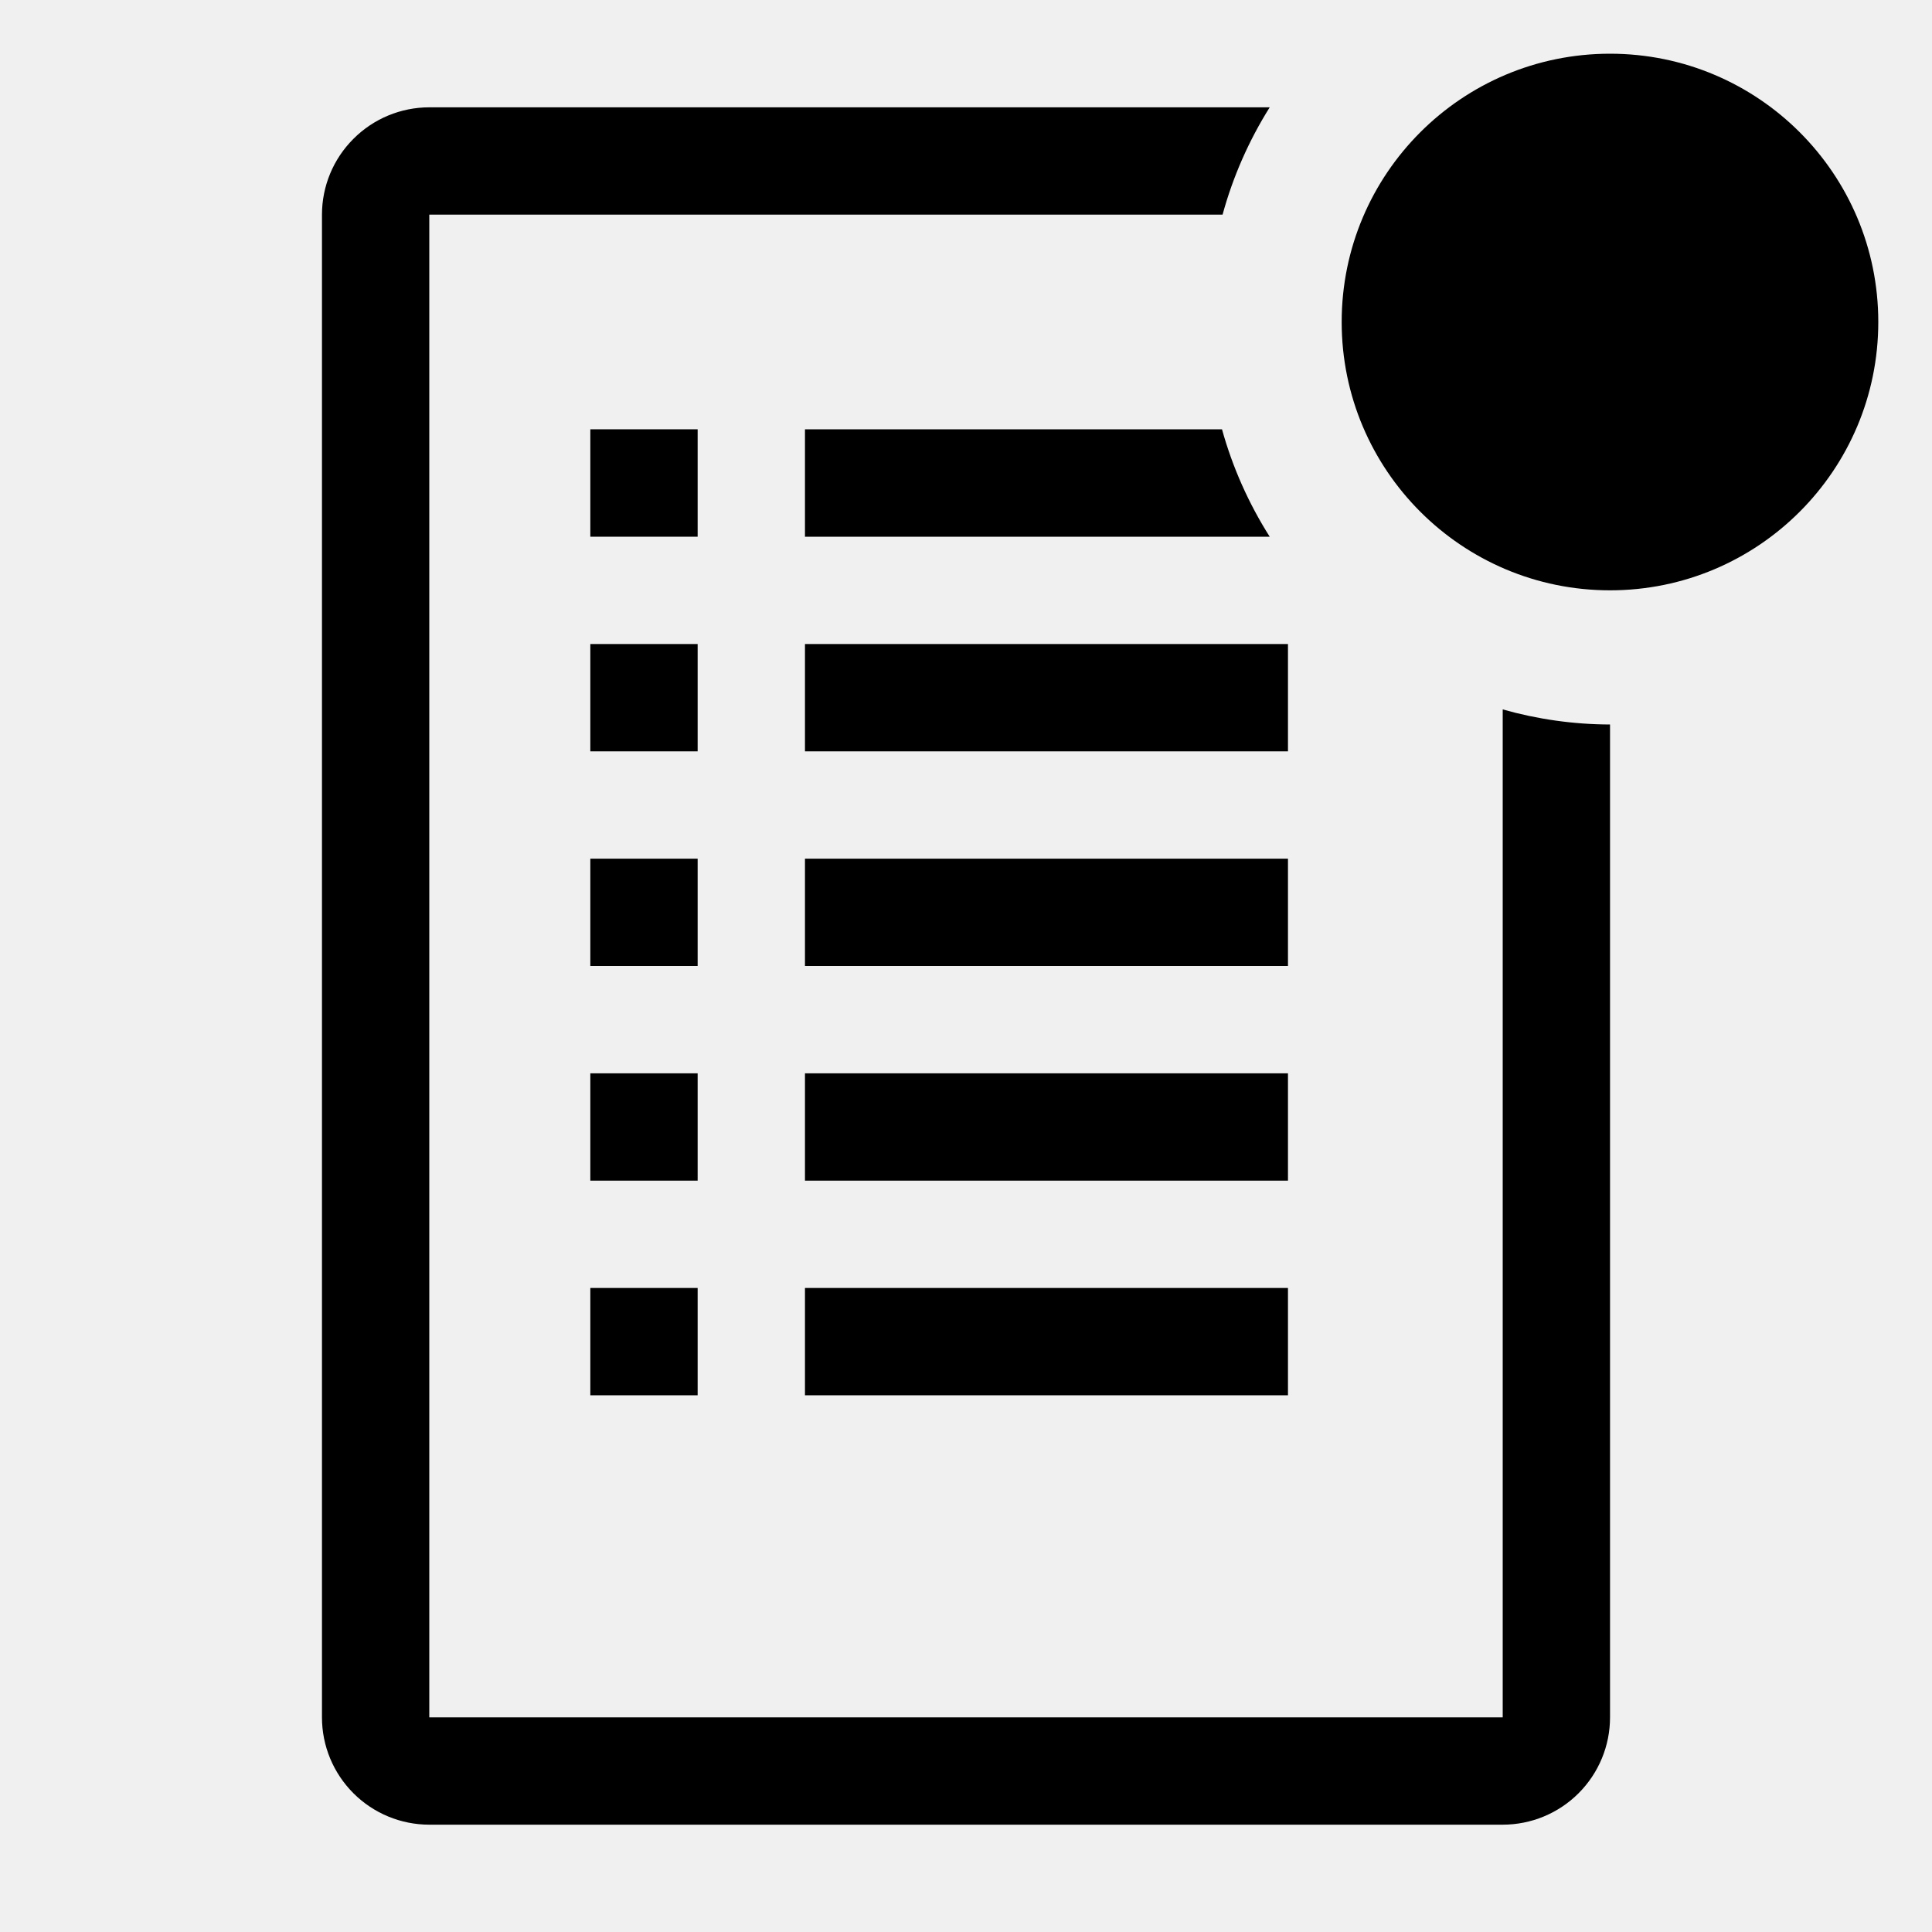
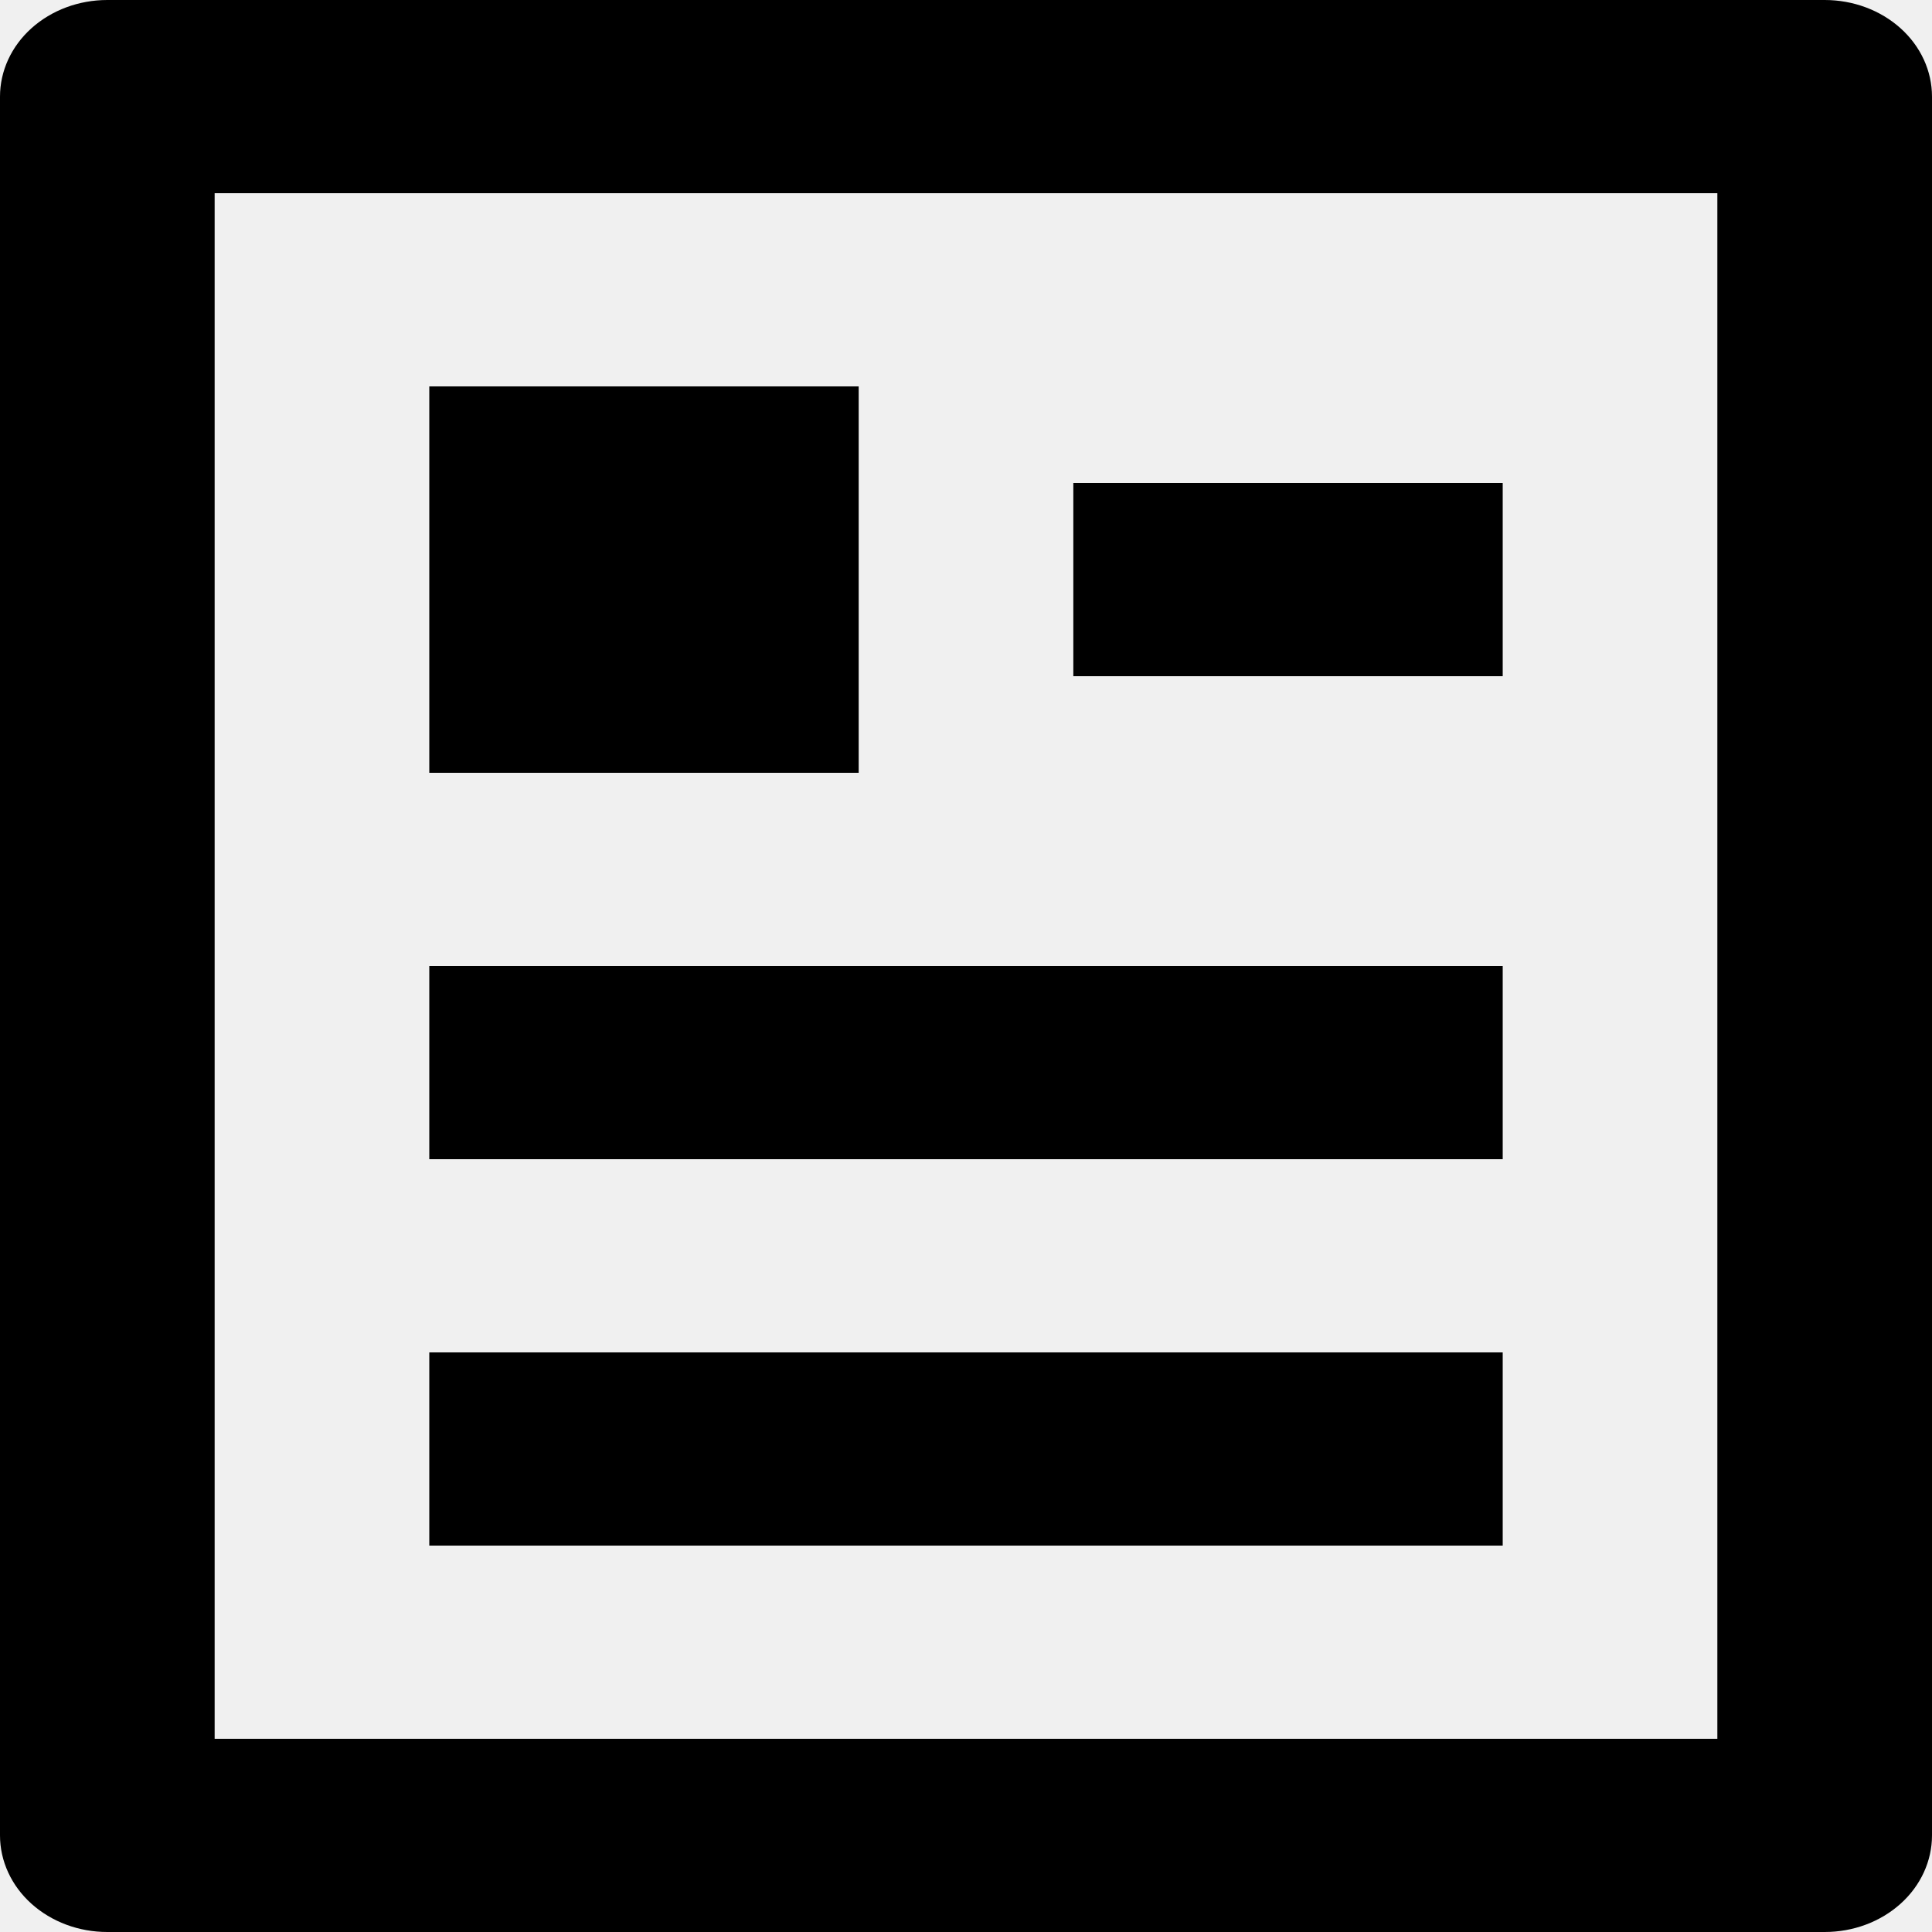
<svg xmlns="http://www.w3.org/2000/svg" width="20" height="20" viewBox="0 0 20 20">
-   <g clip-path="url(#clip0_16_4)">
-     <path d="M8.333 6.667H13.333V7.778H8.333V6.667Z" />
-     <path d="M8.333 8.889H13.333V10H8.333V8.889Z" />
-     <path d="M8.333 11.111H13.333V12.222H8.333V11.111Z" />
-     <path d="M8.333 13.333H13.333V14.444H8.333V13.333Z" />
-     <path d="M6.111 4.444H7.222V5.556H6.111V4.444Z" />
-     <path d="M6.111 6.667H7.222V7.778H6.111V6.667Z" />
-     <path d="M6.111 8.889H7.222V10H6.111V8.889Z" />
-     <path d="M6.111 11.111H7.222V12.222H6.111V11.111Z" />
-     <path d="M6.111 13.333H7.222V14.444H6.111V13.333Z" />
-     <path d="M8.333 4.444V5.556H13.144C12.926 5.212 12.759 4.837 12.65 4.444H8.333Z" />
-     <path d="M15.556 7.344V17.778H4.444V2.222H12.656C12.763 1.83 12.928 1.455 13.144 1.111H4.444C4.15 1.111 3.867 1.228 3.659 1.437C3.45 1.645 3.333 1.928 3.333 2.222V17.778C3.333 18.073 3.45 18.355 3.659 18.564C3.867 18.772 4.15 18.889 4.444 18.889H15.556C15.85 18.889 16.133 18.772 16.341 18.564C16.55 18.355 16.667 18.073 16.667 17.778V7.5C16.291 7.499 15.917 7.446 15.556 7.344Z" />
-     <path d="M16.667 6.111C18.201 6.111 19.444 4.867 19.444 3.333C19.444 1.799 18.201 0.556 16.667 0.556C15.133 0.556 13.889 1.799 13.889 3.333C13.889 4.867 15.133 6.111 16.667 6.111Z" />
-   </g>
-   <defs>
-     <clipPath id="clip0_16_4">
-       <rect width="20" height="20" fill="white" />
-     </clipPath>
-   </defs>
+   <path d="M18.889 20H1.111C0.816 20 0.534 19.895 0.325 19.707C0.117 19.52 0 19.265 0 19V1C0 0.735 0.117 0.48 0.325 0.293C0.534 0.105 0.816 0 1.111 0H18.889C19.184 0 19.466 0.105 19.675 0.293C19.883 0.48 20 0.735 20 1V19C20 19.265 19.883 19.52 19.675 19.707C19.466 19.895 19.184 20 18.889 20ZM17.778 18V2H2.222V18H17.778ZM4.444 4H8.889V8H4.444V4ZM4.444 10H15.556V12H4.444V10ZM4.444 14H15.556V16H4.444V14ZM11.111 5H15.556V7H11.111V5Z" />
</svg>
